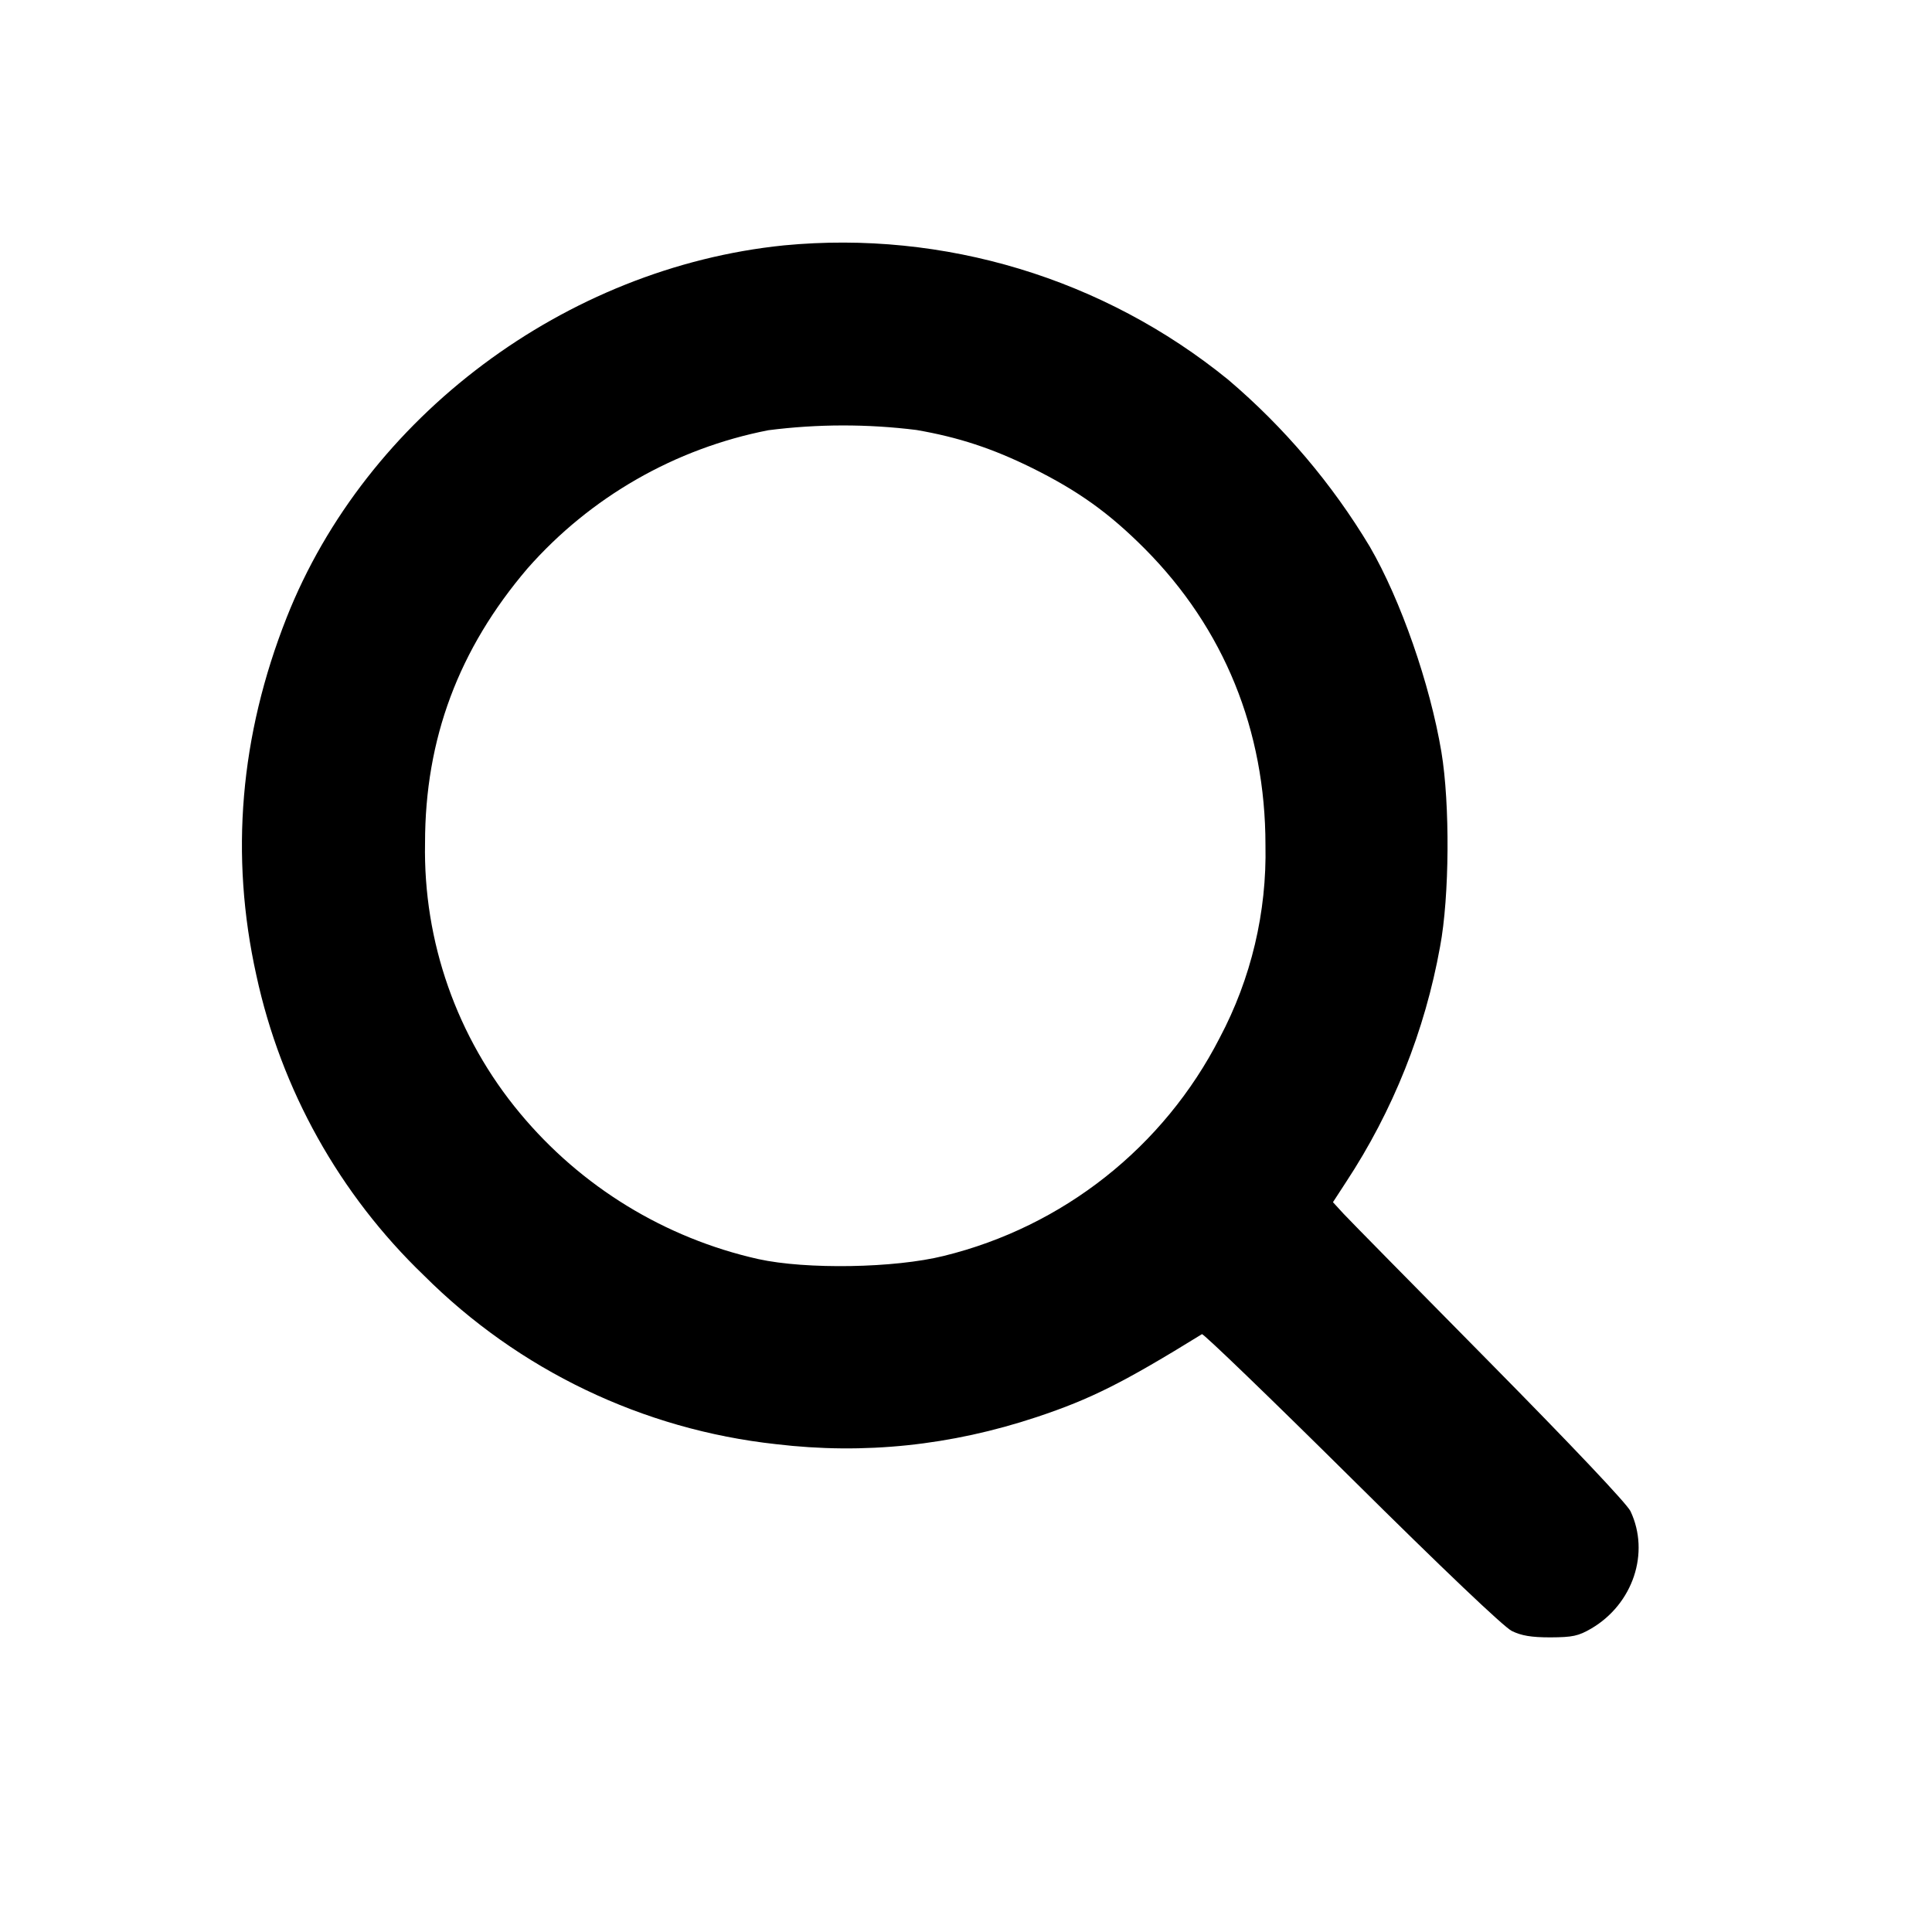
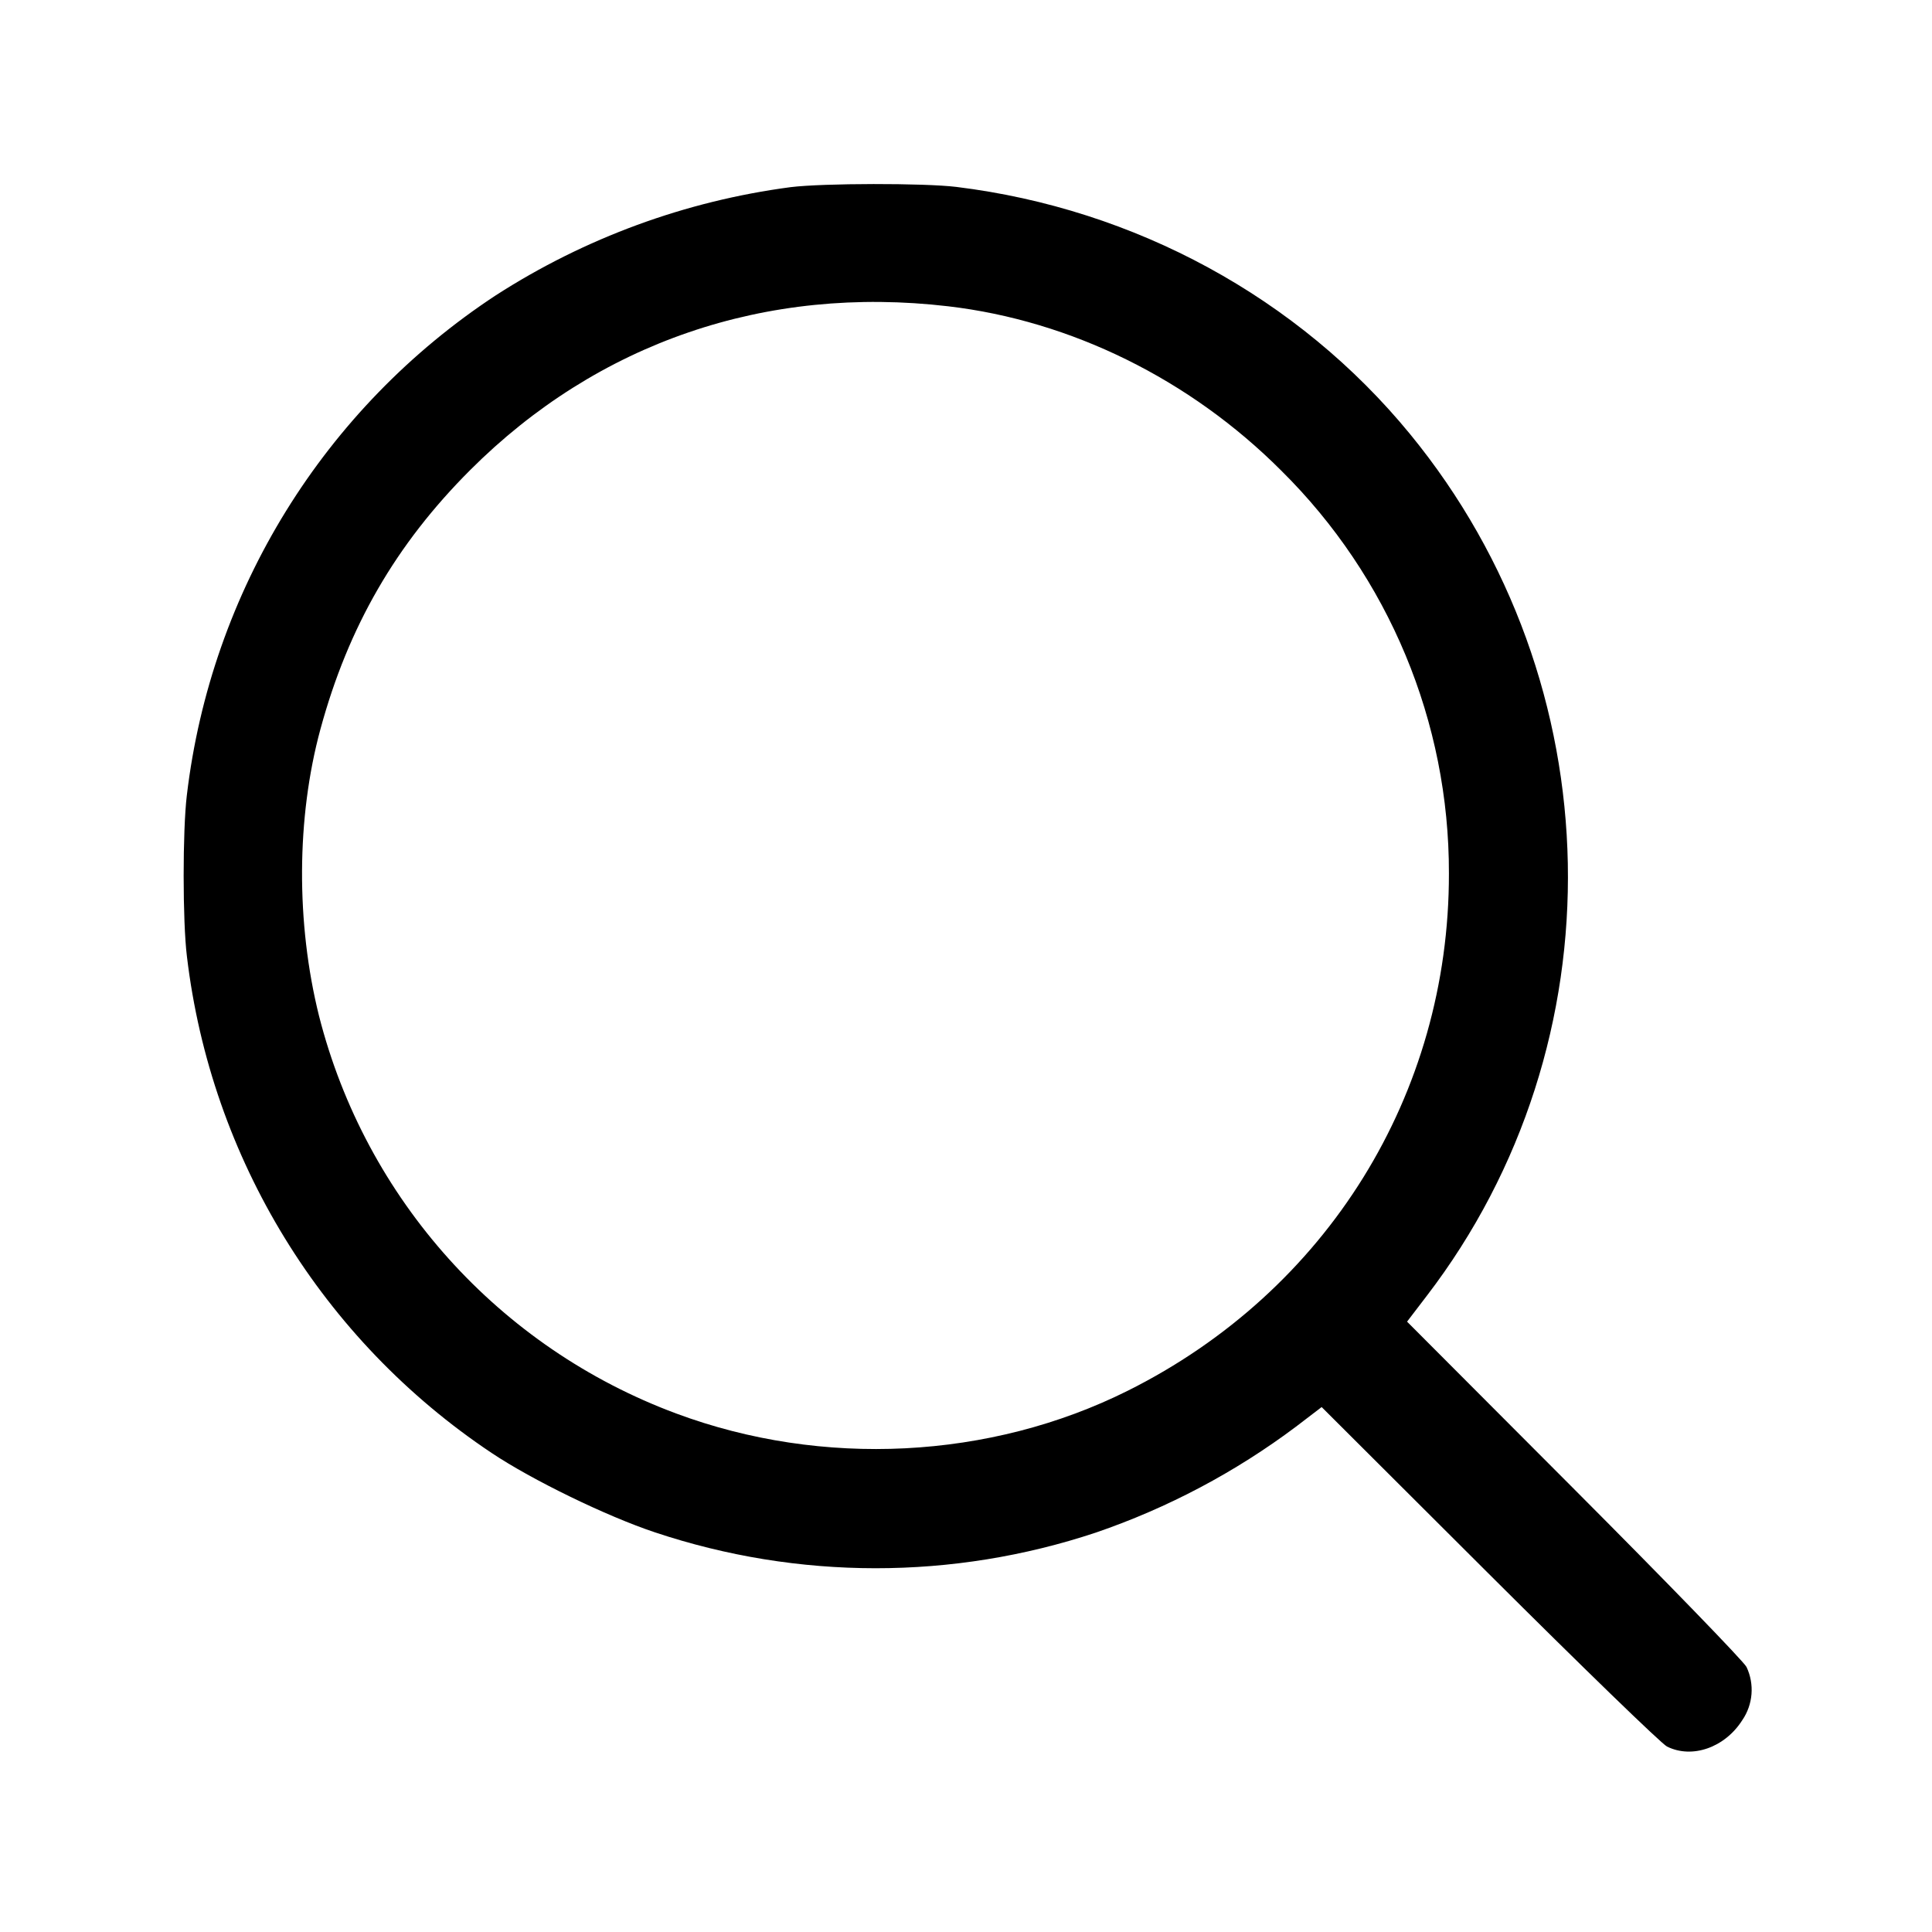
- <svg xmlns="http://www.w3.org/2000/svg" viewBox="0 0 16 16">
-   <path d="M6.493 2.032c-1.811.184-3.462 1.42-4.119 3.082-.387.98-.471 1.971-.251 2.963a4.874 4.874 0 0 0 1.387 2.485 4.874 4.874 0 0 0 2.917 1.398c.73.087 1.447.012 2.16-.225.447-.149.714-.283 1.367-.686.011-.007.569.531 1.24 1.196.758.752 1.26 1.229 1.326 1.262.08.039.161.053.32.053.184-.001.231-.011.338-.073.346-.203.488-.627.325-.972-.03-.062-.482-.54-1.169-1.236-.616-.624-1.16-1.176-1.208-1.228l-.087-.095.108-.166a5.23 5.23 0 0 0 .779-1.95c.078-.413.083-1.181.011-1.613-.094-.561-.336-1.257-.593-1.7a5.589 5.589 0 0 0-1.172-1.382 5.066 5.066 0 0 0-3.679-1.113M7.59 3.561c.347.06.628.152.958.315.383.19.638.373.933.669.656.66.999 1.503.999 2.453a3.26 3.26 0 0 1-.379 1.597 3.505 3.505 0 0 1-2.285 1.806c-.406.101-1.137.114-1.537.026a3.588 3.588 0 0 1-1.973-1.208 3.395 3.395 0 0 1-.786-2.237c0-.863.278-1.606.849-2.275a3.568 3.568 0 0 1 1.994-1.144 4.89 4.89 0 0 1 1.227-.002" fill-rule="evenodd" />
+ <svg xmlns="http://www.w3.org/2000/svg" viewBox="0 0 24 24" fill-rule="evenodd">
+   <path d="M9.82 2.325a8.921 8.921 0 0 0-3.66 1.343 8.648 8.648 0 0 0-3.839 6.211c-.053.439-.053 1.568.001 2.002a8.641 8.641 0 0 0 3.785 6.168c.502.336 1.43.787 2.028.986a8.66 8.66 0 0 0 5.479.003 9.005 9.005 0 0 0 2.486-1.316l.318-.243 2.081 2.076c1.145 1.142 2.139 2.106 2.209 2.141.312.156.719.013.935-.327a.666.666 0 0 0 .053-.661c-.035-.07-.999-1.064-2.141-2.209l-2.076-2.081.243-.318c2.416-3.15 2.33-7.615-.206-10.708-1.388-1.693-3.414-2.797-5.635-3.07-.399-.049-1.66-.047-2.061.003m1.96 1.48c1.526.179 3.003.907 4.135 2.04a7.016 7.016 0 0 1 2.084 5.005c.004 2.745-1.514 5.19-3.989 6.426-1.71.854-3.794.959-5.61.283a7.148 7.148 0 0 1-4.437-4.939c-.287-1.153-.281-2.463.017-3.56.346-1.274.937-2.297 1.86-3.22 1.585-1.585 3.675-2.301 5.94-2.035" />
</svg>
